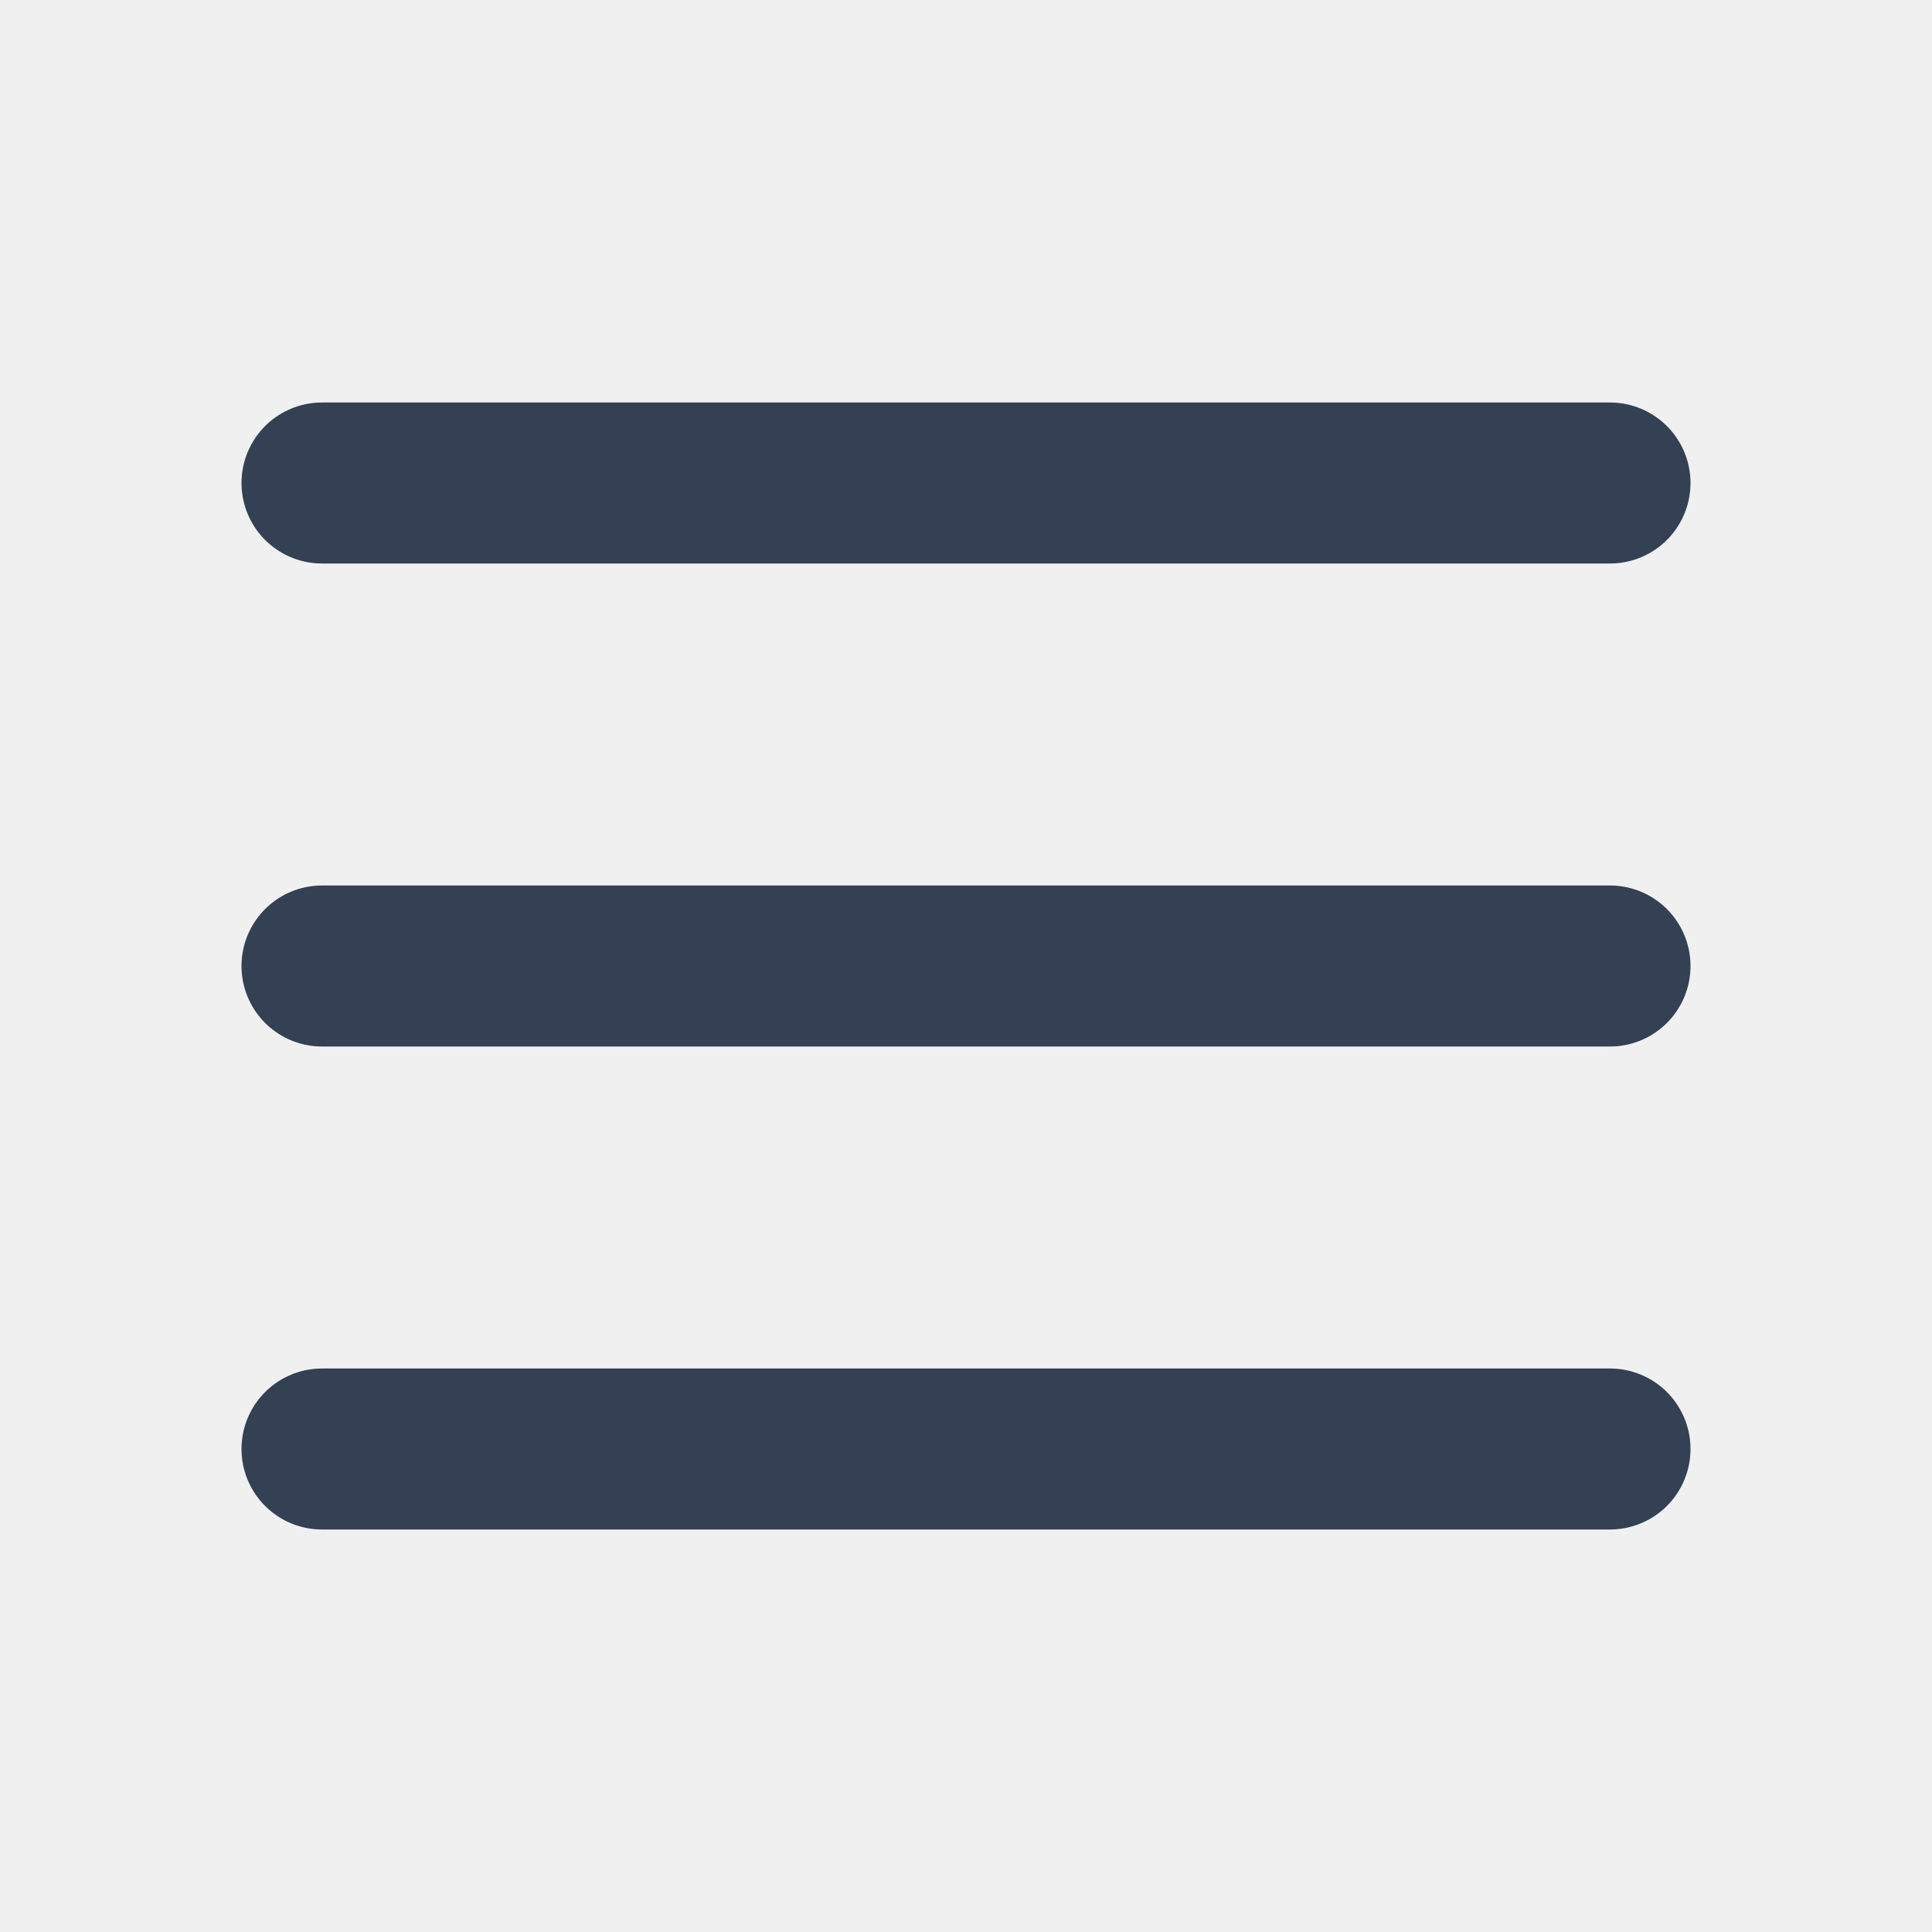
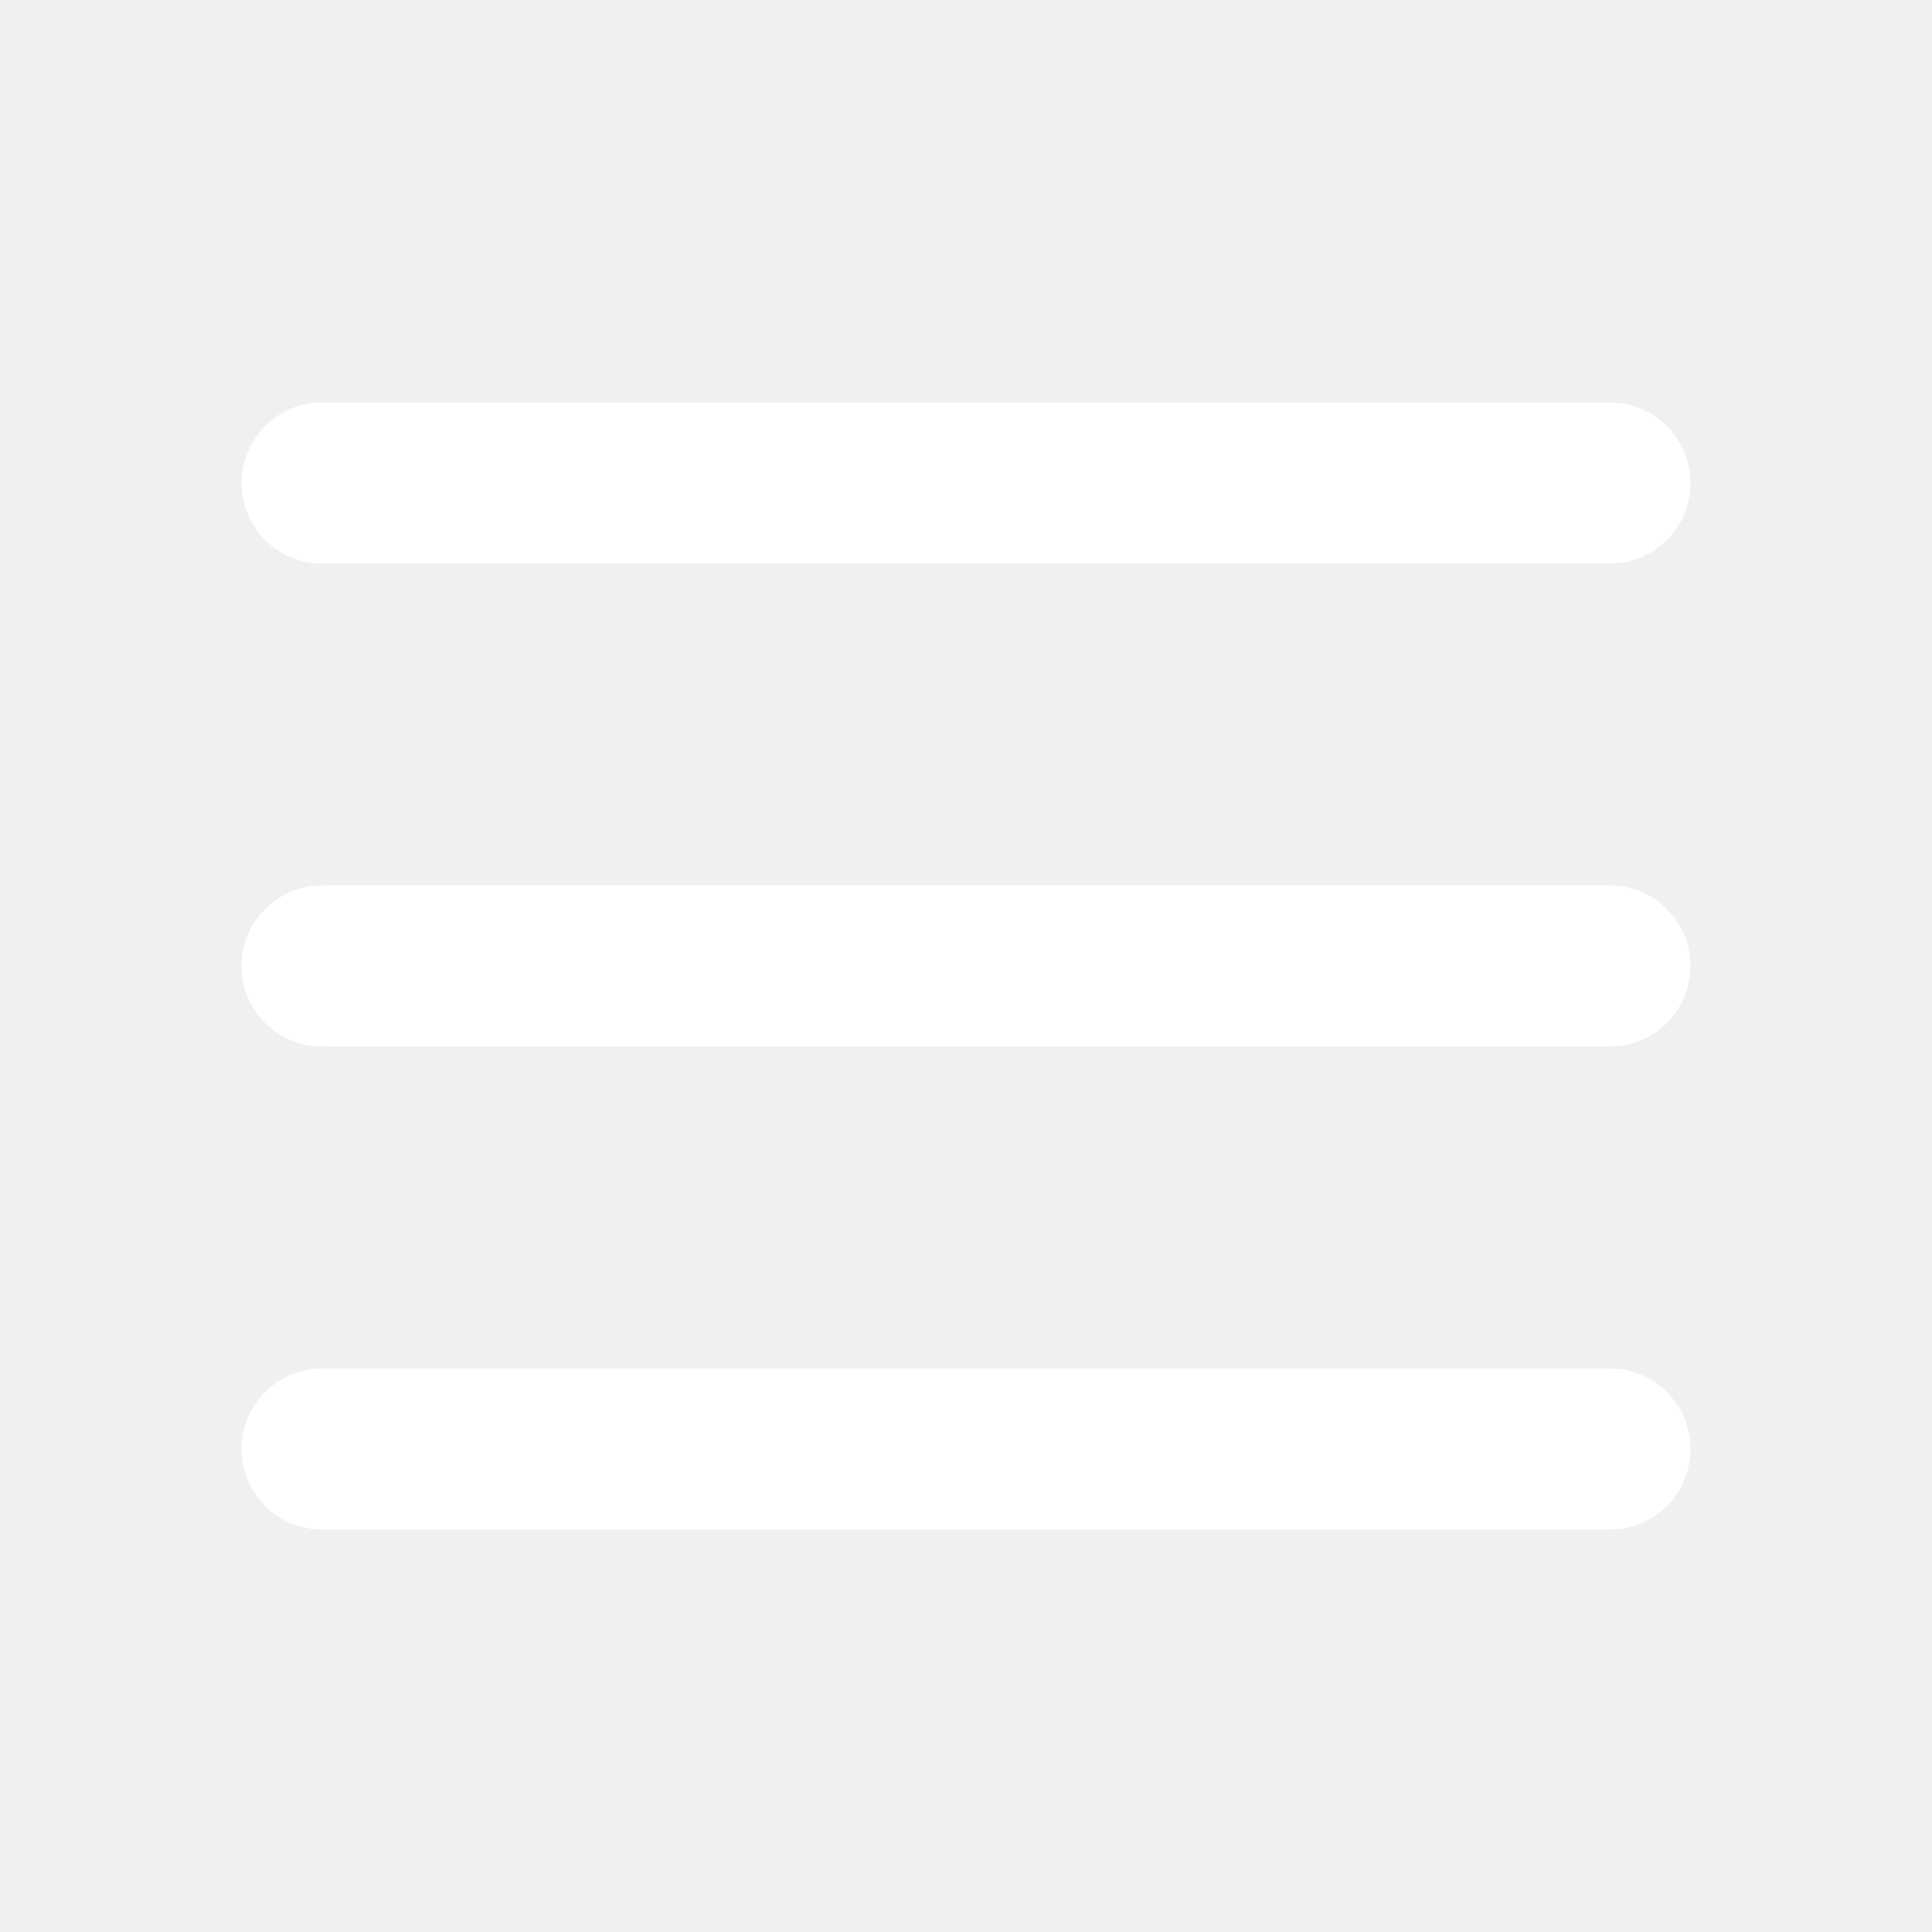
<svg xmlns="http://www.w3.org/2000/svg" width="800px" height="800px" viewBox="0 0 24 24" fill="none">
  <g id="SVGRepo_bgCarrier" stroke-width="0" />
  <g id="SVGRepo_tracerCarrier" stroke-linecap="round" stroke-linejoin="round" />
  <g id="SVGRepo_iconCarrier">
-     <path d="M4 18L20 18" stroke="#344054" stroke-width="2" stroke-linecap="round" />
-     <path d="M4 12L20 12" stroke="#344054" stroke-width="2" stroke-linecap="round" />
-     <path d="M4 6L20 6" stroke="#344054" stroke-width="2" stroke-linecap="round" />
+     <path d="M4 18L20 18" stroke="#ffffff" stroke-width="2" stroke-linecap="round" />
+     <path d="M4 12L20 12" stroke="#ffffff" stroke-width="2" stroke-linecap="round" />
+     <path d="M4 6L20 6" stroke="#ffffff" stroke-width="2" stroke-linecap="round" />
  </g>
</svg>
